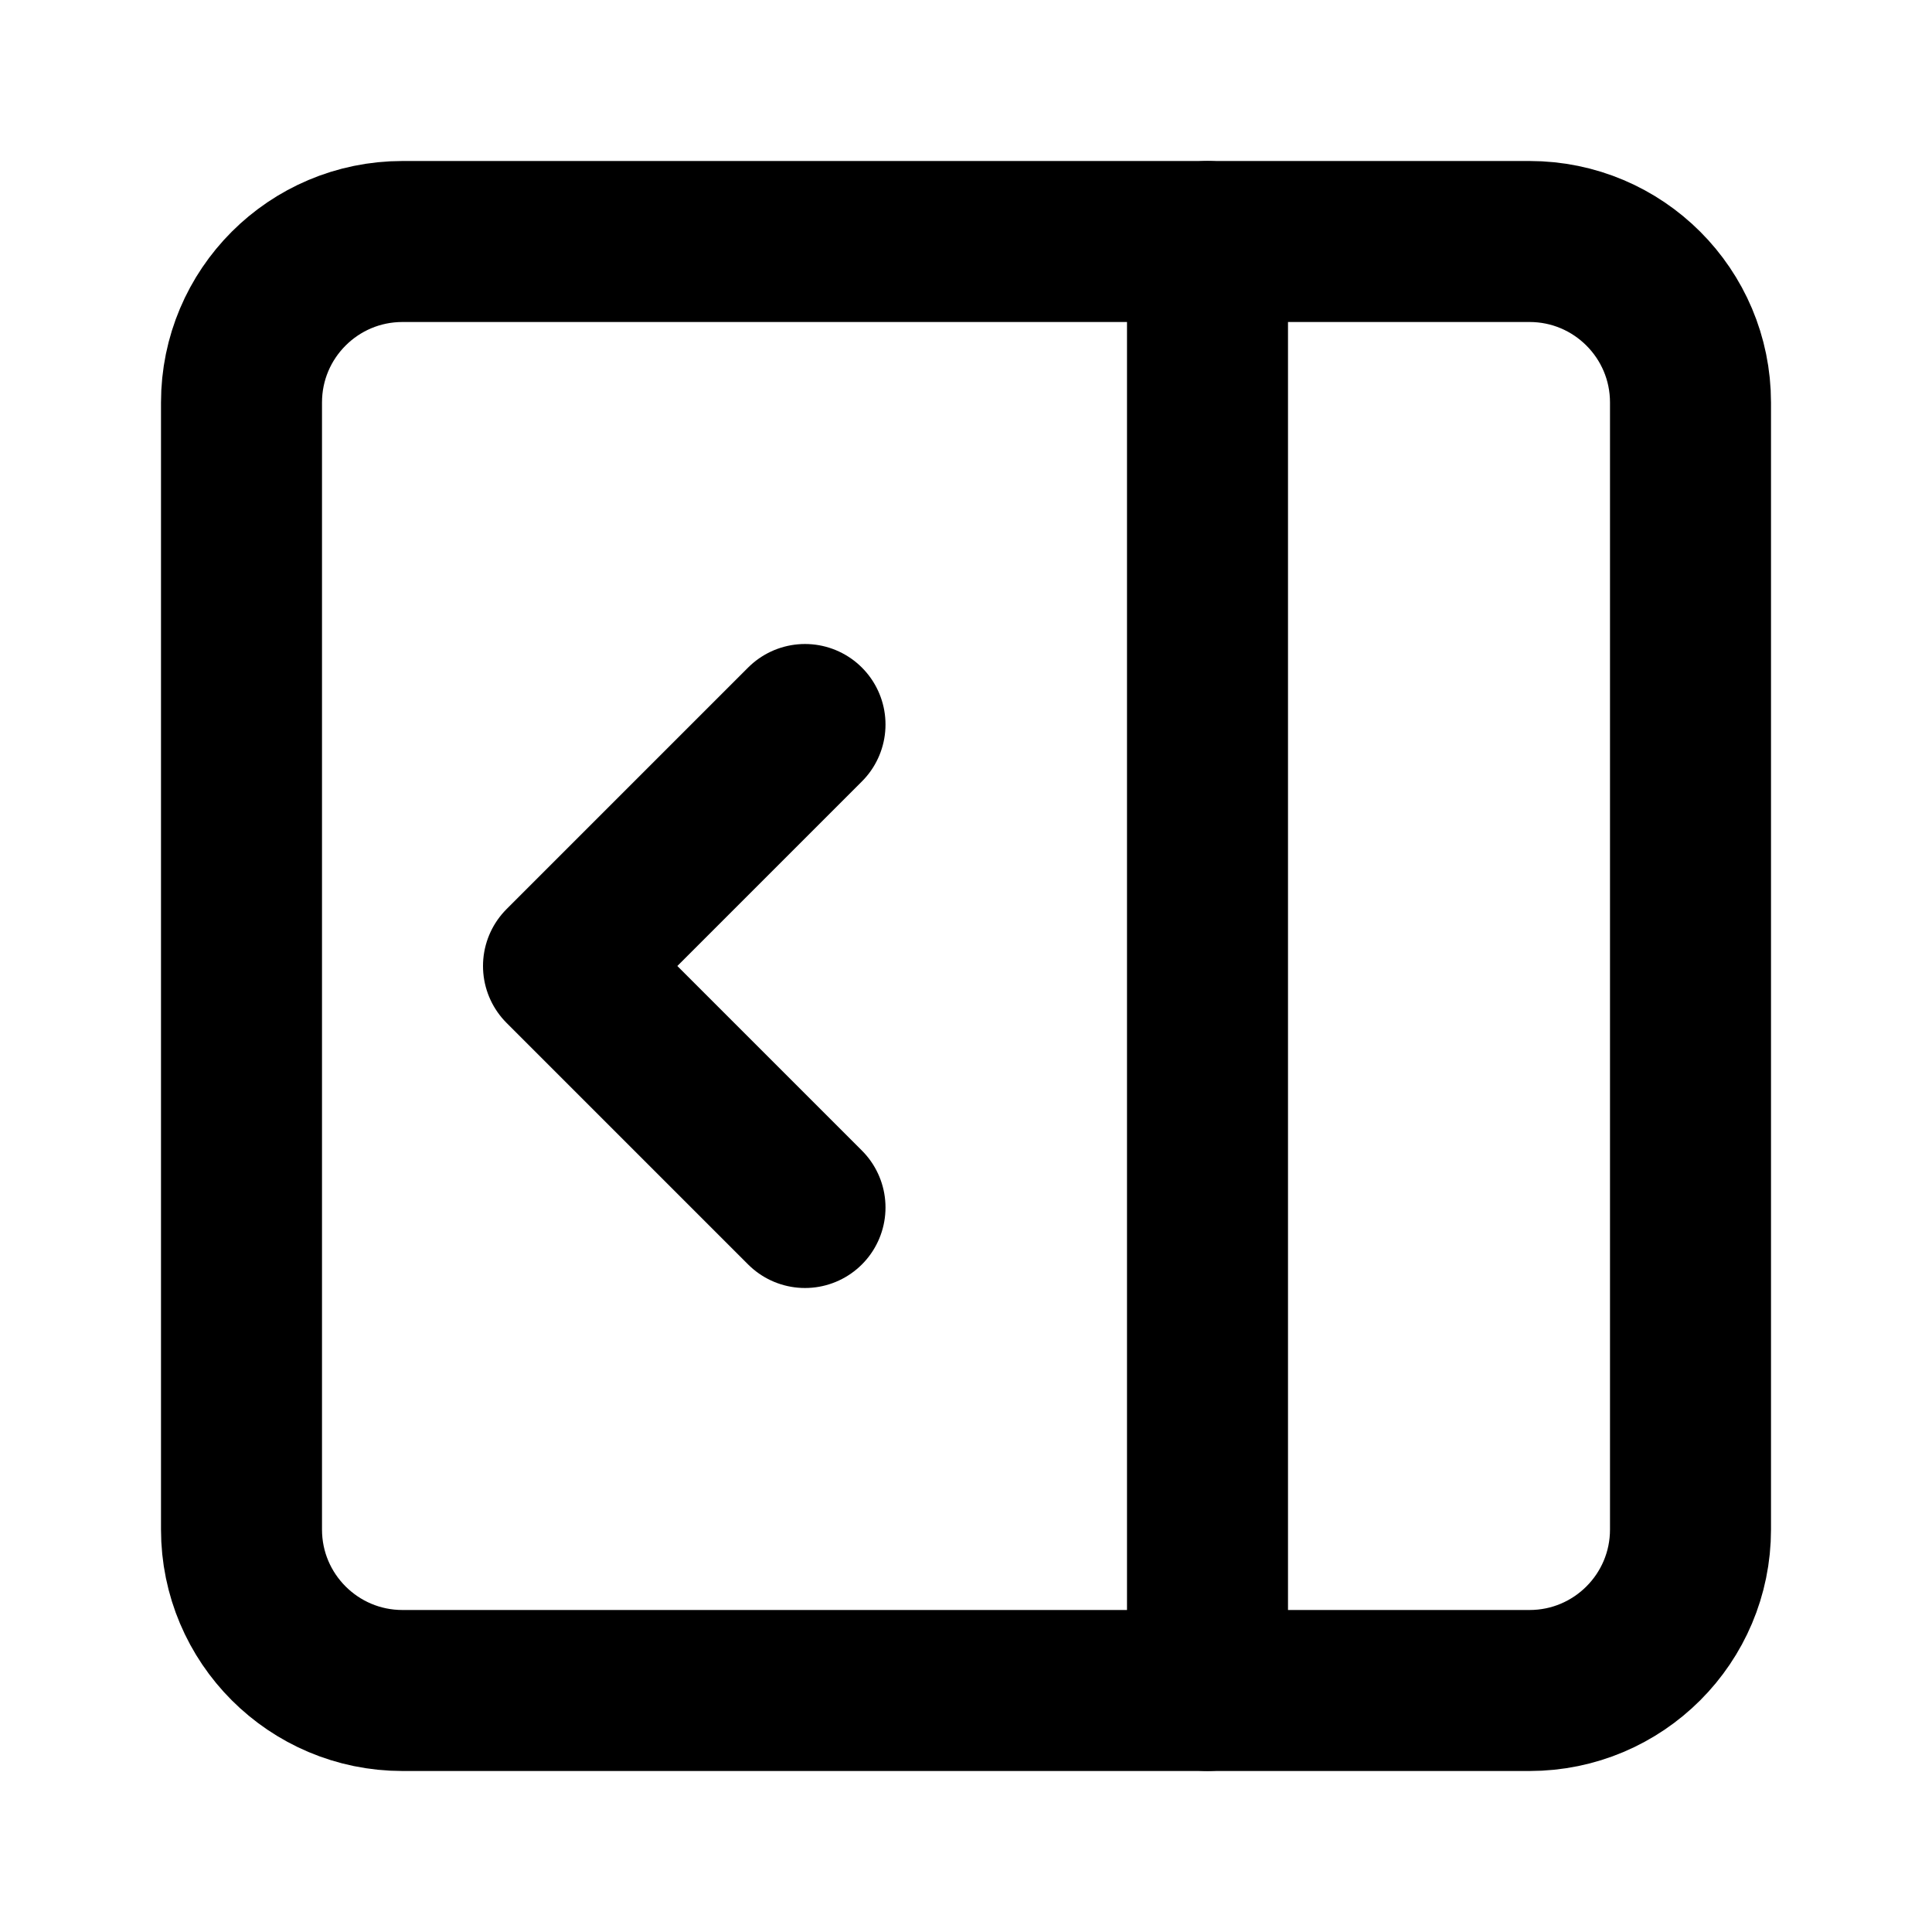
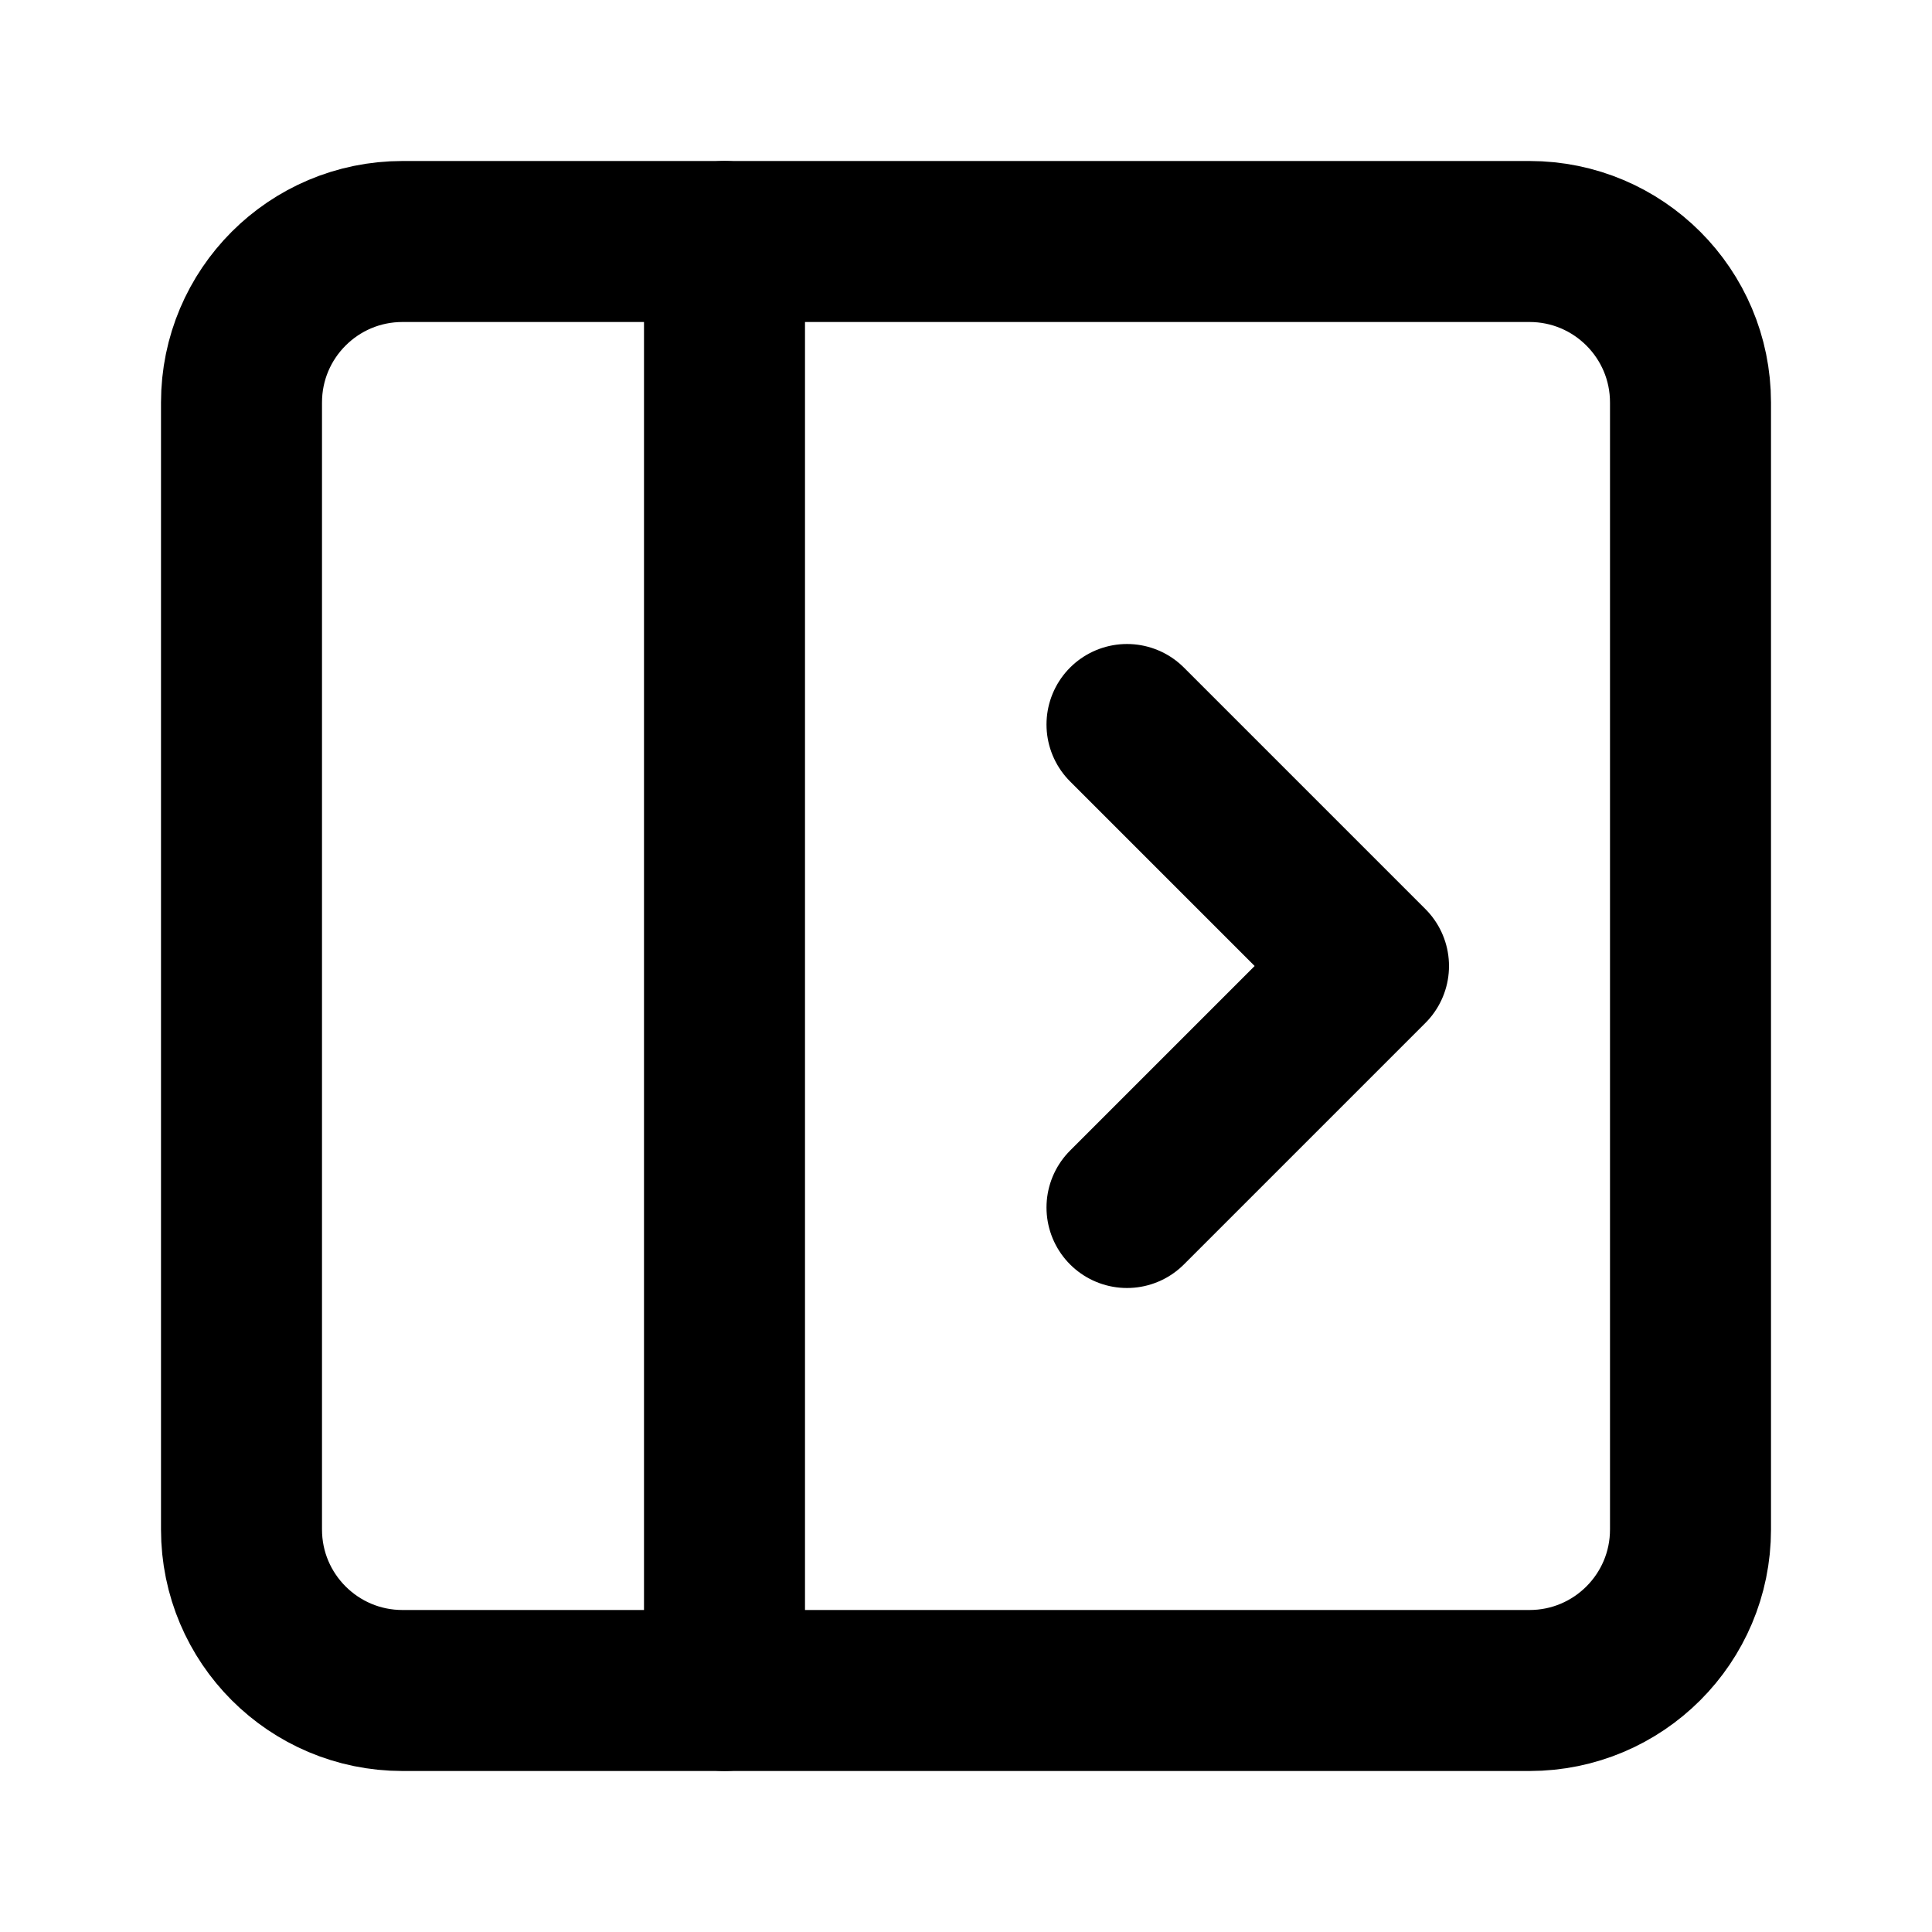
- <svg xmlns="http://www.w3.org/2000/svg" class="lucide lucide-panel-right-open" width="24" height="24" viewBox="0 0 24 24" fill="none" stroke="currentColor" stroke-width="2" stroke-linecap="round" stroke-linejoin="round">
+ <svg xmlns="http://www.w3.org/2000/svg" class="lucide lucide-panel-left-open" width="24" height="24" viewBox="0 0 24 24" fill="none" stroke="currentColor" stroke-width="2" stroke-linecap="round" stroke-linejoin="round">
  <rect width="18" height="18" x="3" y="3" rx="2" />
-   <path d="M15 3v18" />
-   <path d="m10 15-3-3 3-3" />
+   <path d="M9 3v18" />
+   <path d="m14 9 3 3-3 3" />
</svg>
